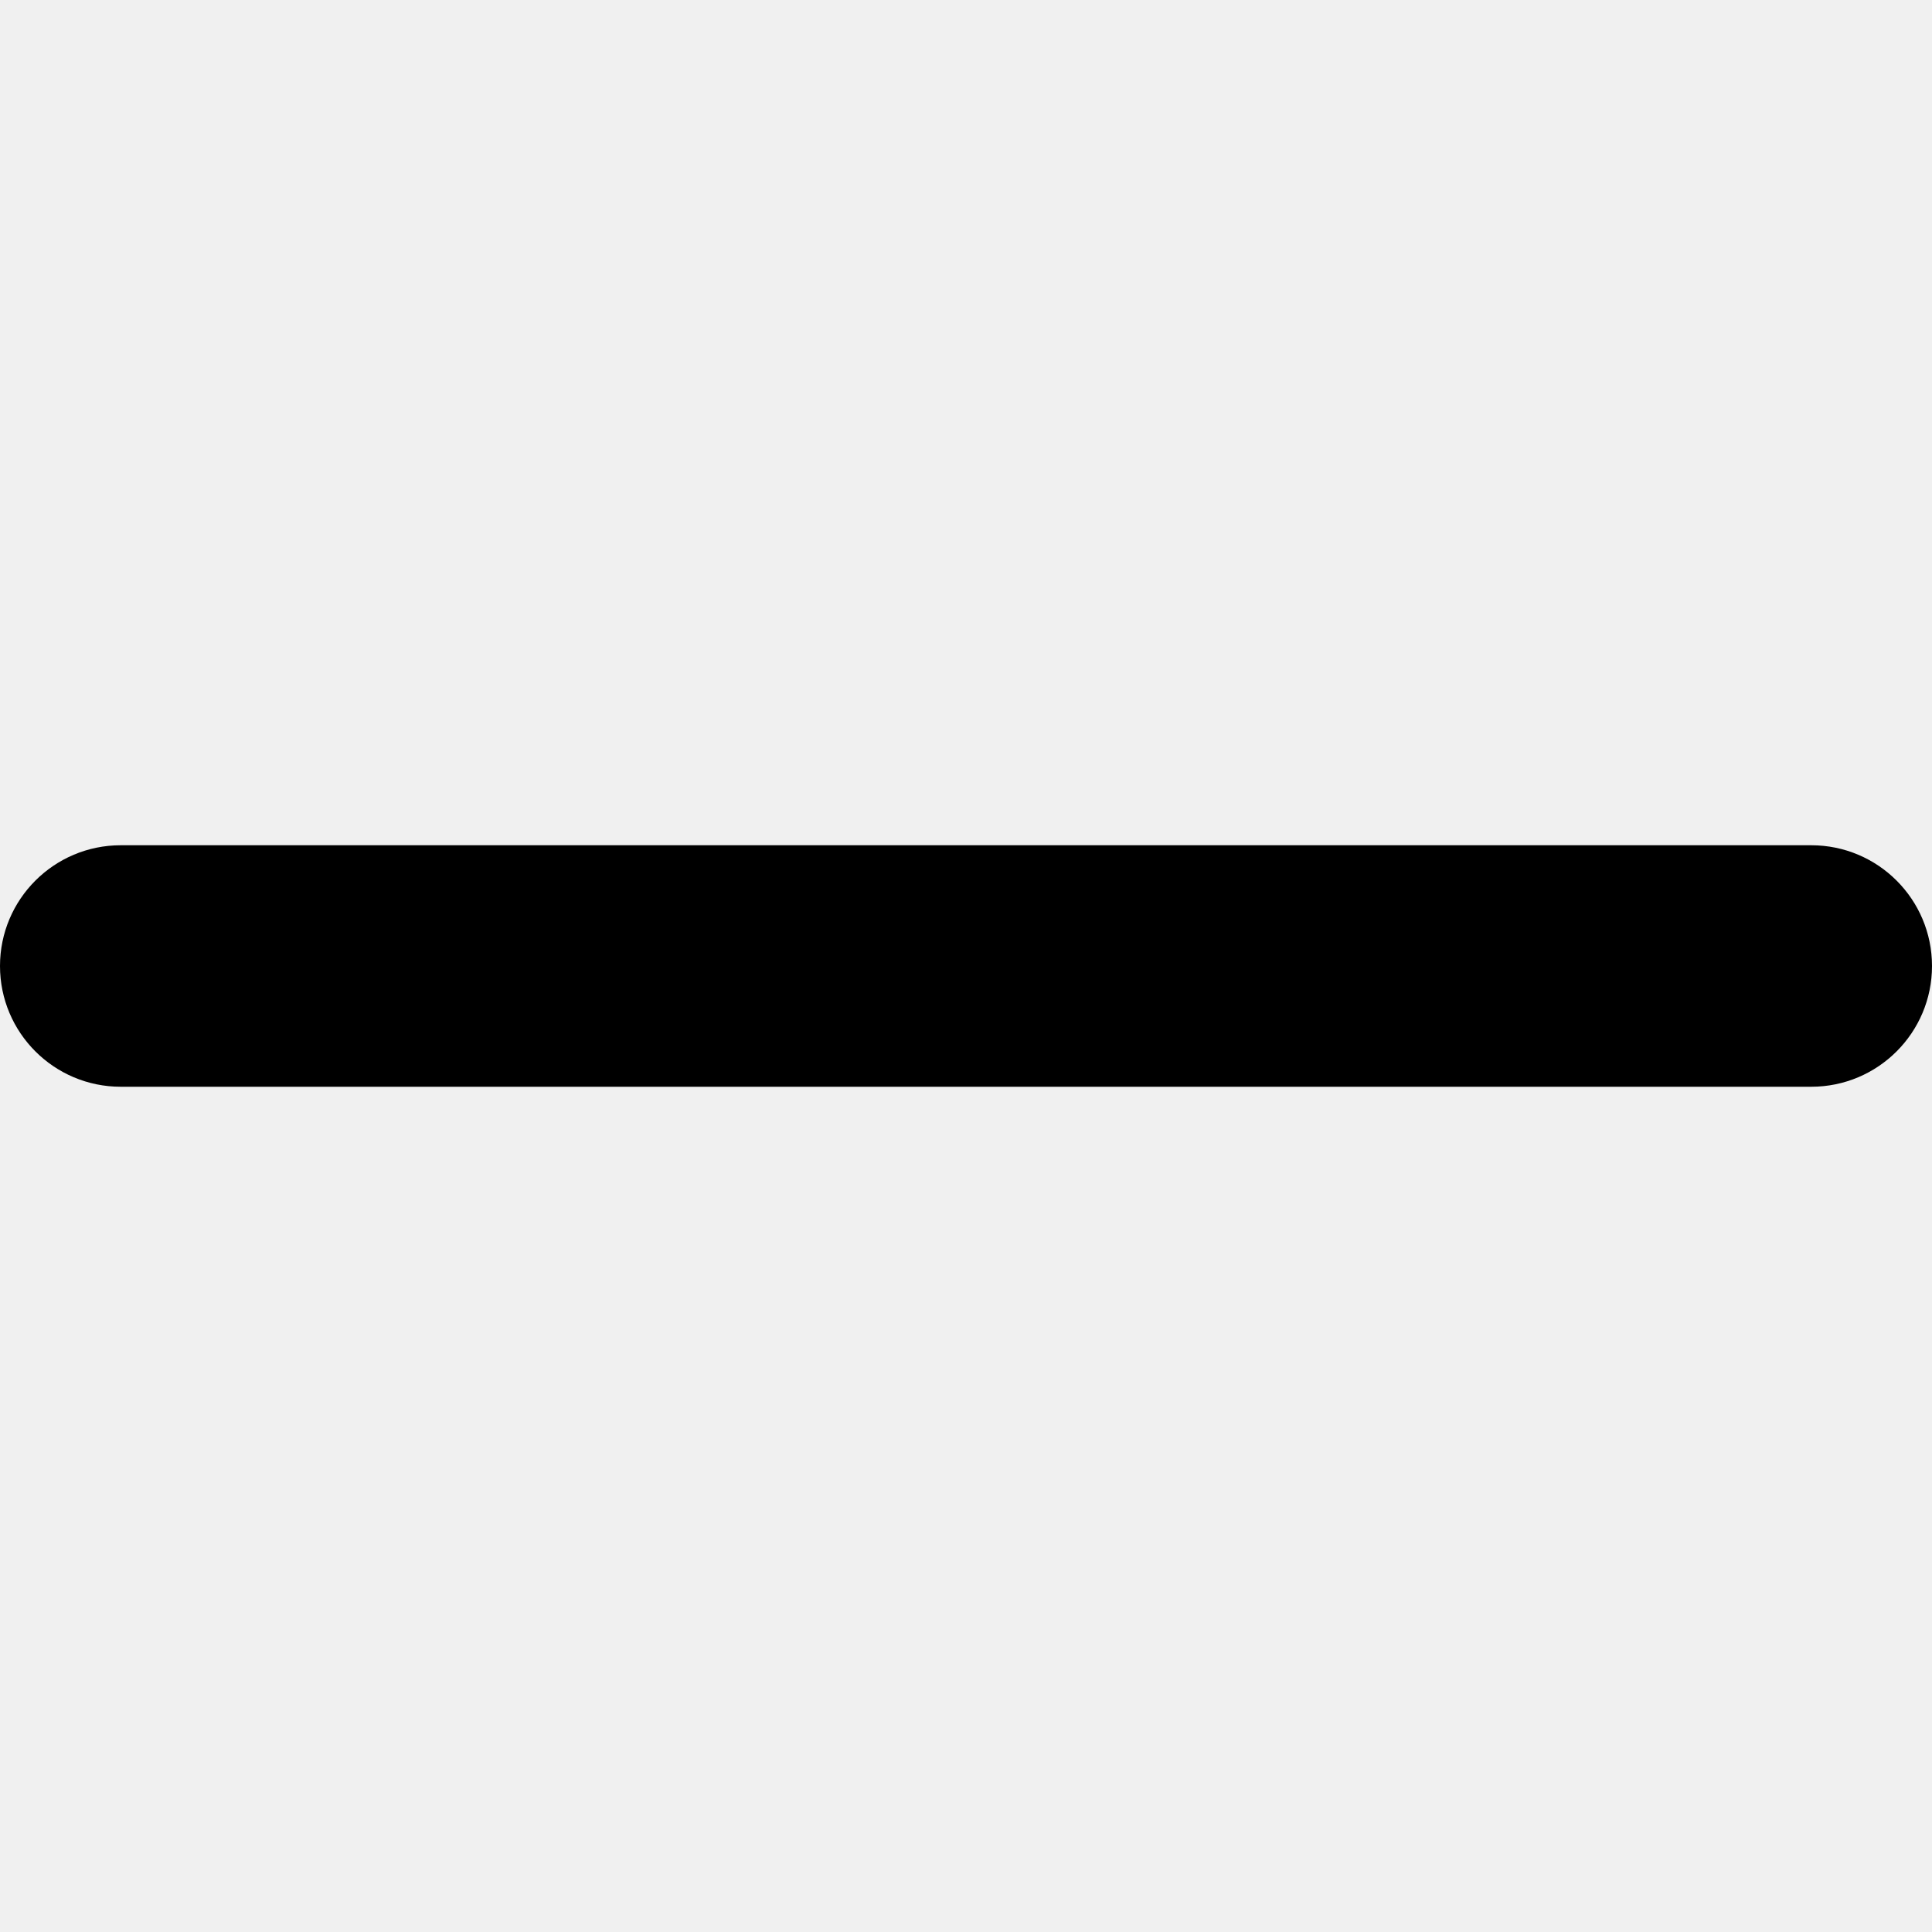
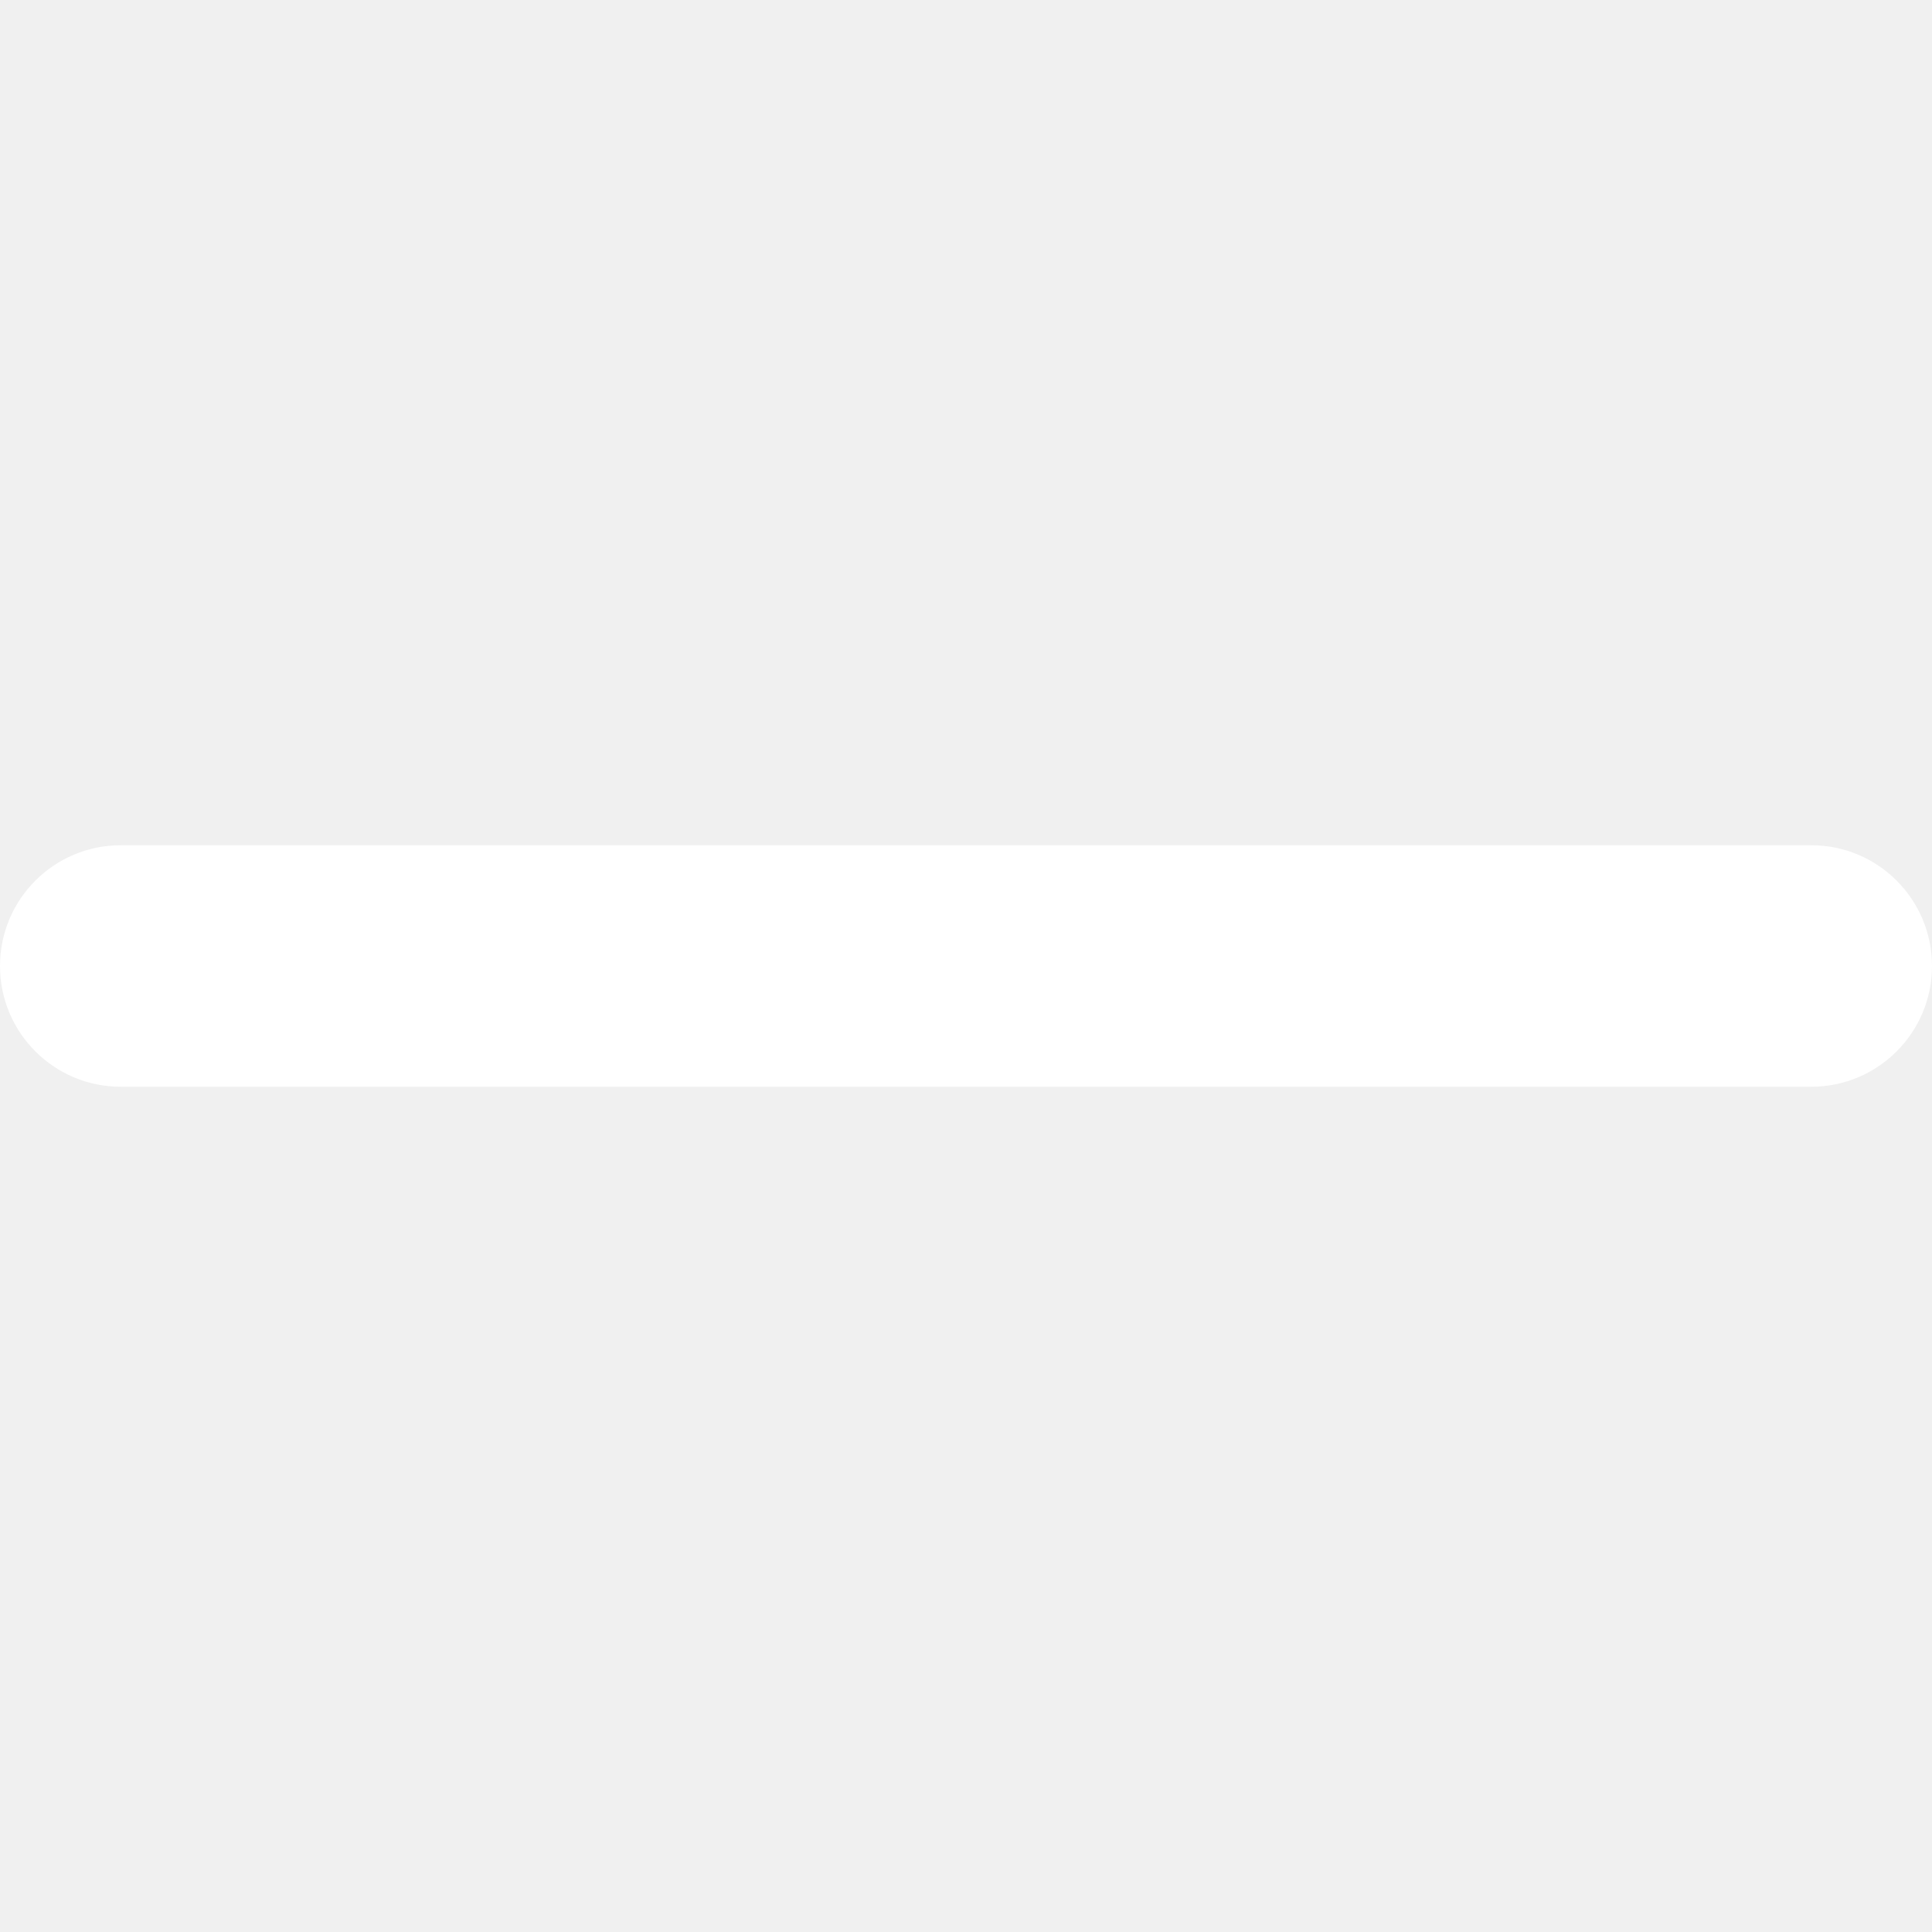
- <svg xmlns="http://www.w3.org/2000/svg" version="1.1" id="Capa_1" x="0px" y="0px" viewBox="0 0 512 512" style="enable-background:new 0 0 512 512;" xml:space="preserve" width="512" height="512">
+ <svg xmlns="http://www.w3.org/2000/svg" fill="#fff" version="1.1" id="Capa_1" x="0px" y="0px" viewBox="0 0 512 512" style="enable-background:new 0 0 512 512;" xml:space="preserve" width="512" height="512">
  <g>
    <path d="M480,288H32c-17.673,0-32-14.327-32-32s14.327-32,32-32h448c17.673,0,32,14.327,32,32S497.673,288,480,288z" />
  </g>
</svg>
